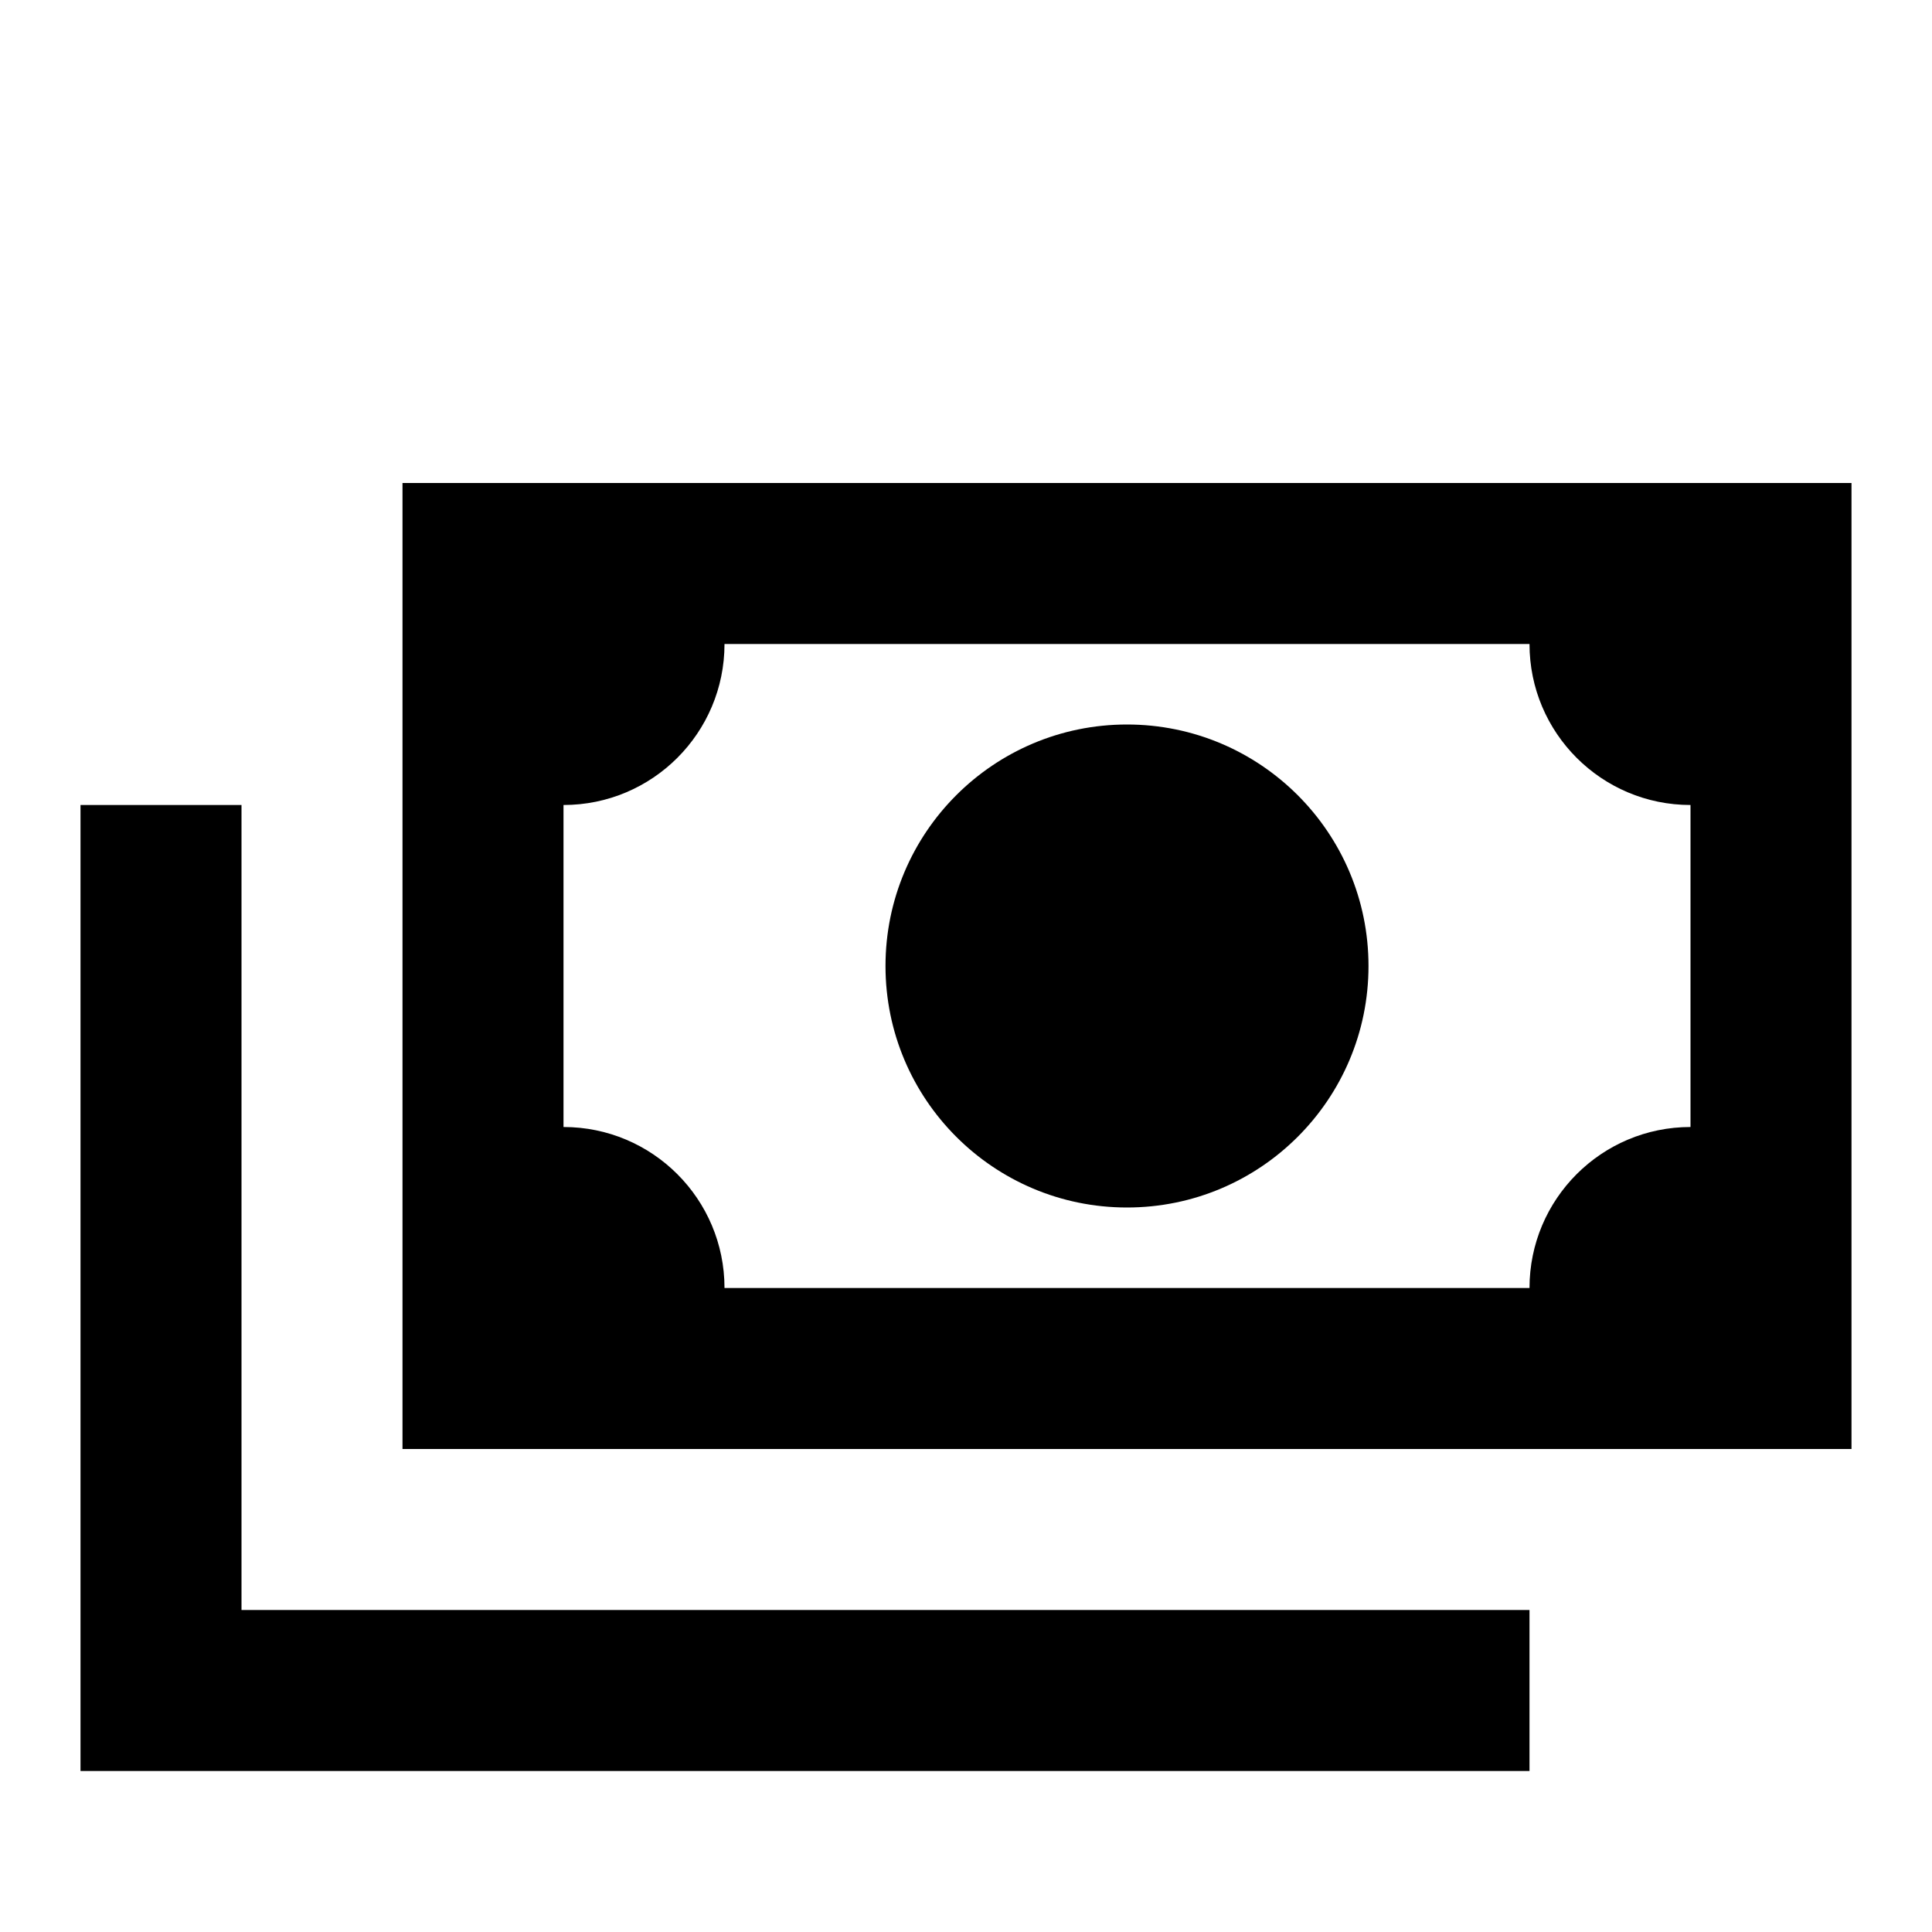
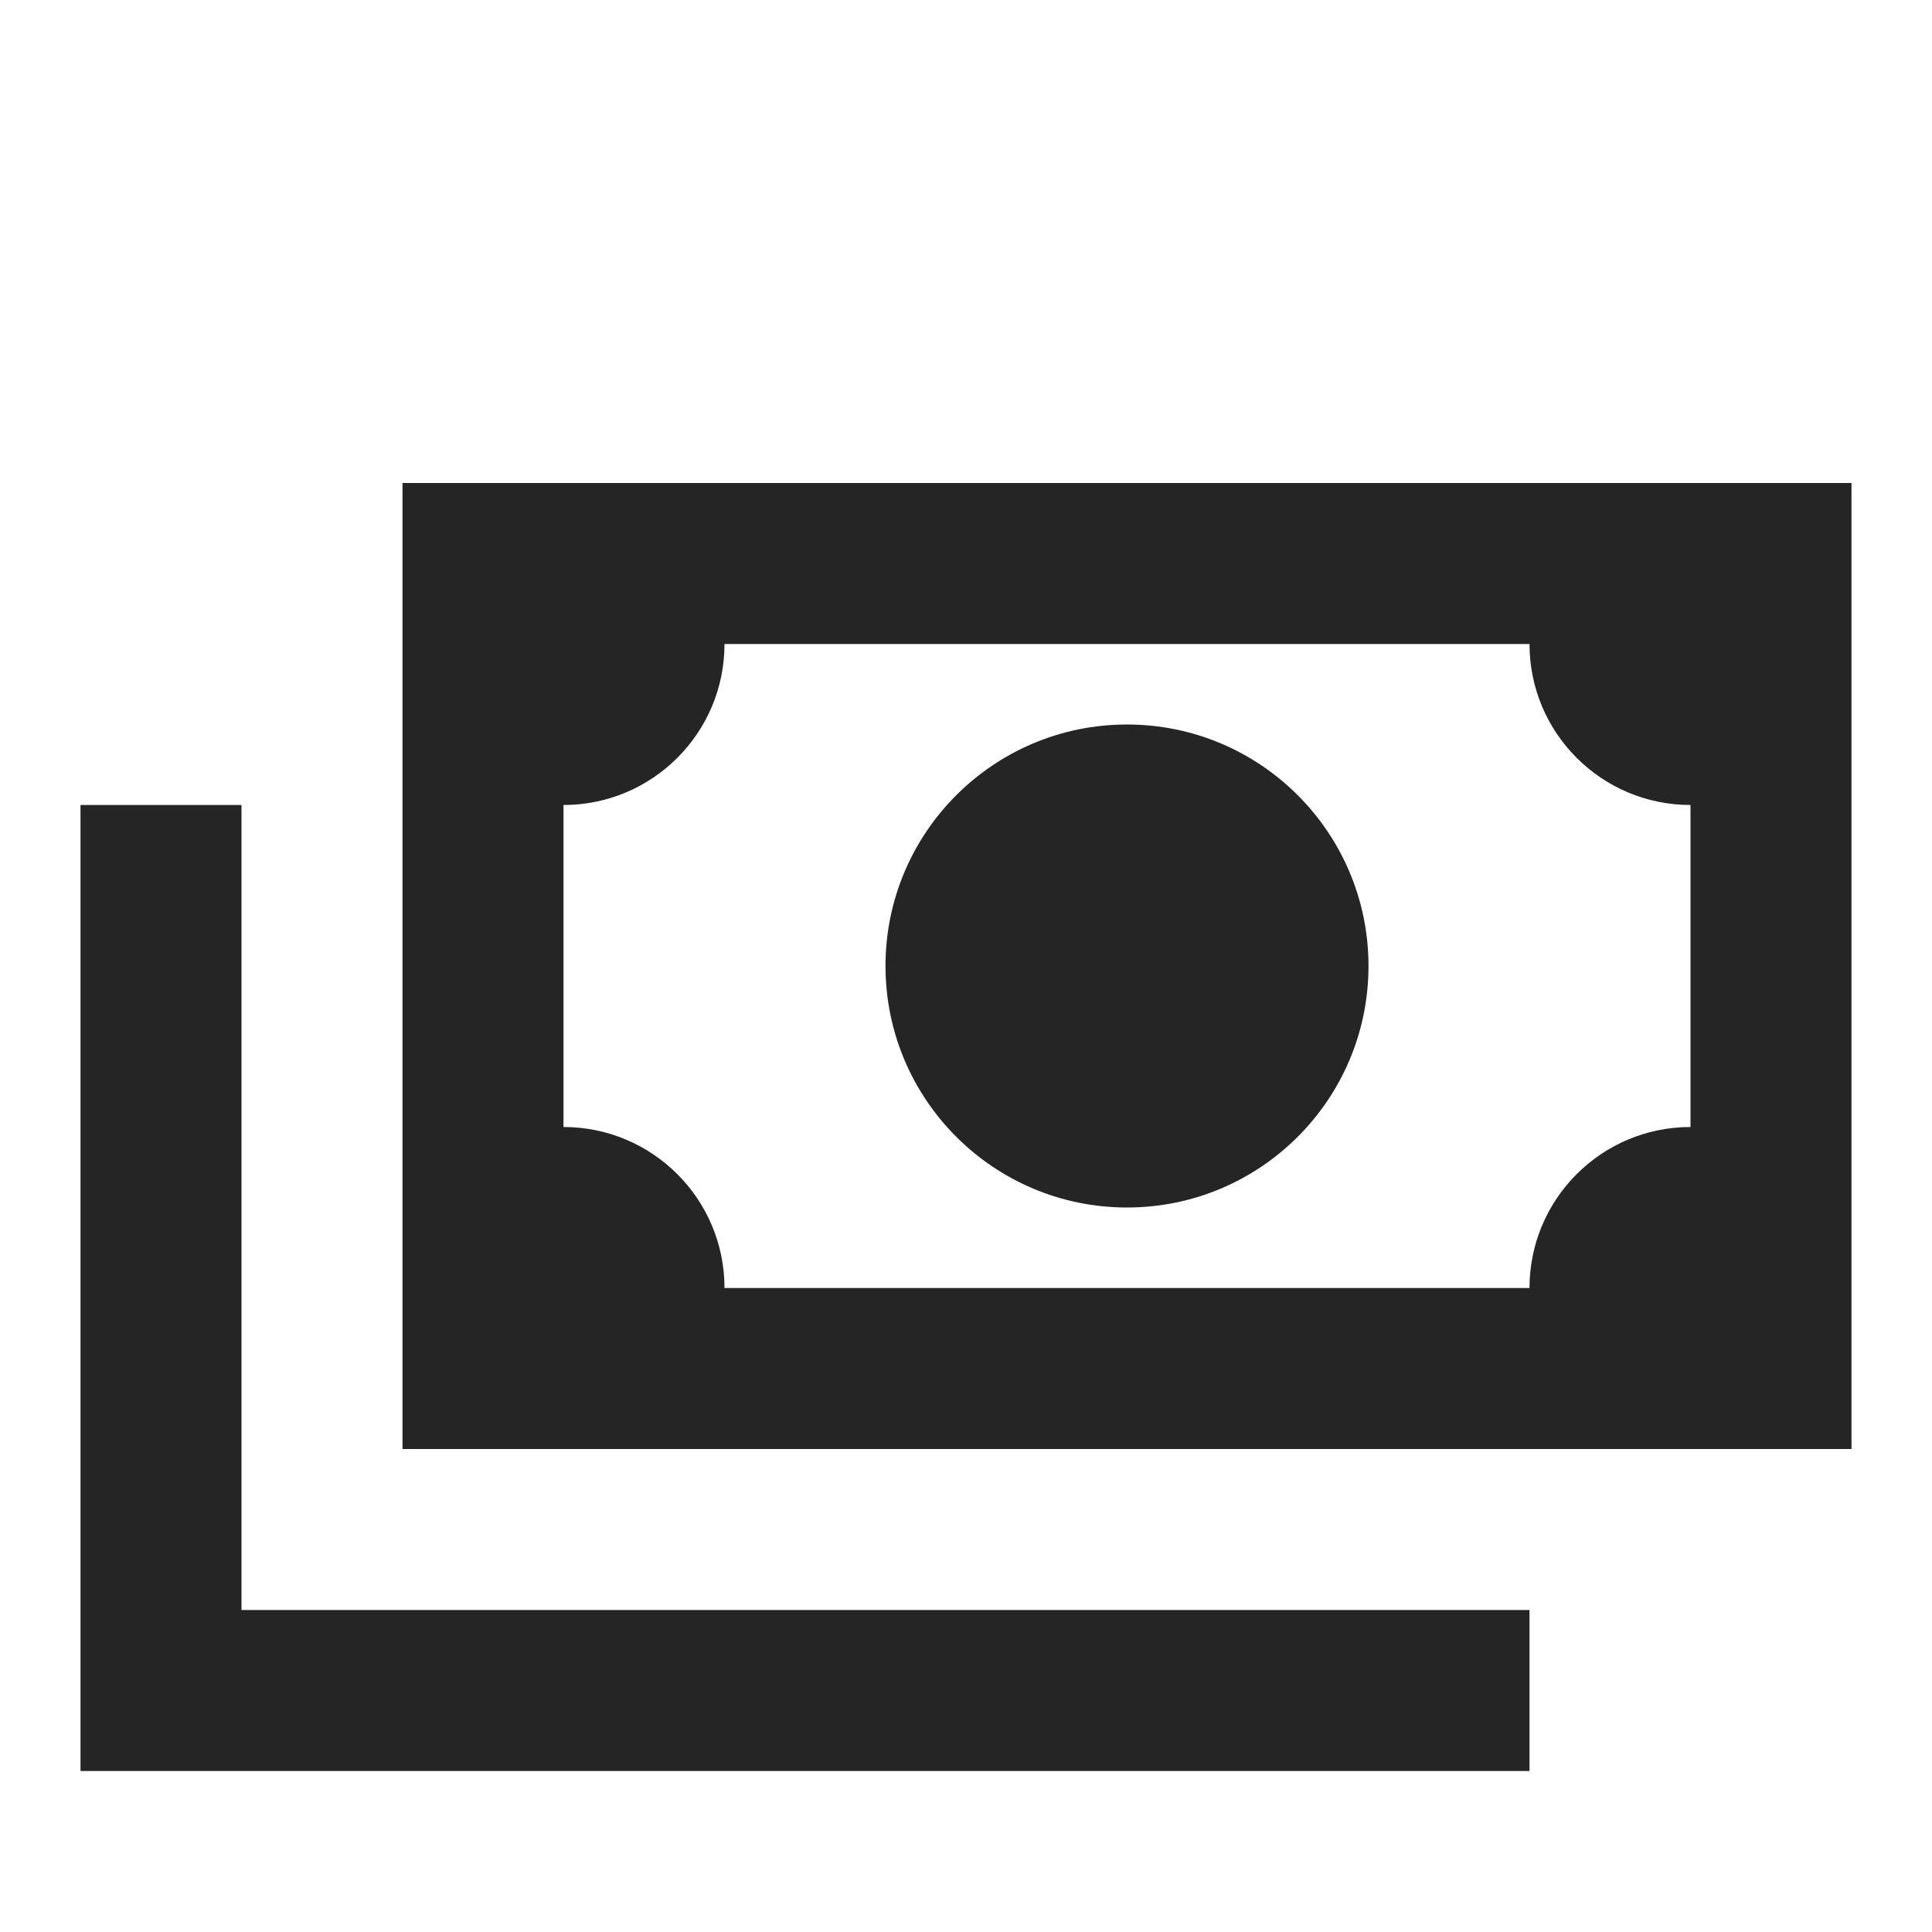
<svg xmlns="http://www.w3.org/2000/svg" viewBox="0 0 24 24">
-   <path d="M5,6H23V18H5V6M14,9A3,3 0 0,1 17,12A3,3 0 0,1 14,15A3,3 0 0,1 11,12A3,3 0 0,1 14,9M9,8A2,2 0 0,1 7,10V14A2,2 0 0,1 9,16H19A2,2 0 0,1 21,14V10A2,2 0 0,1 19,8H9M1,10H3V20H19V22H1V10Z" />
+   <path fill="#252525" d="M5,6H23V18H5V6M14,9A3,3 0 0,1 17,12A3,3 0 0,1 14,15A3,3 0 0,1 11,12A3,3 0 0,1 14,9M9,8A2,2 0 0,1 7,10V14A2,2 0 0,1 9,16H19A2,2 0 0,1 21,14V10A2,2 0 0,1 19,8H9M1,10H3V20H19V22H1V10Z" />
</svg>
